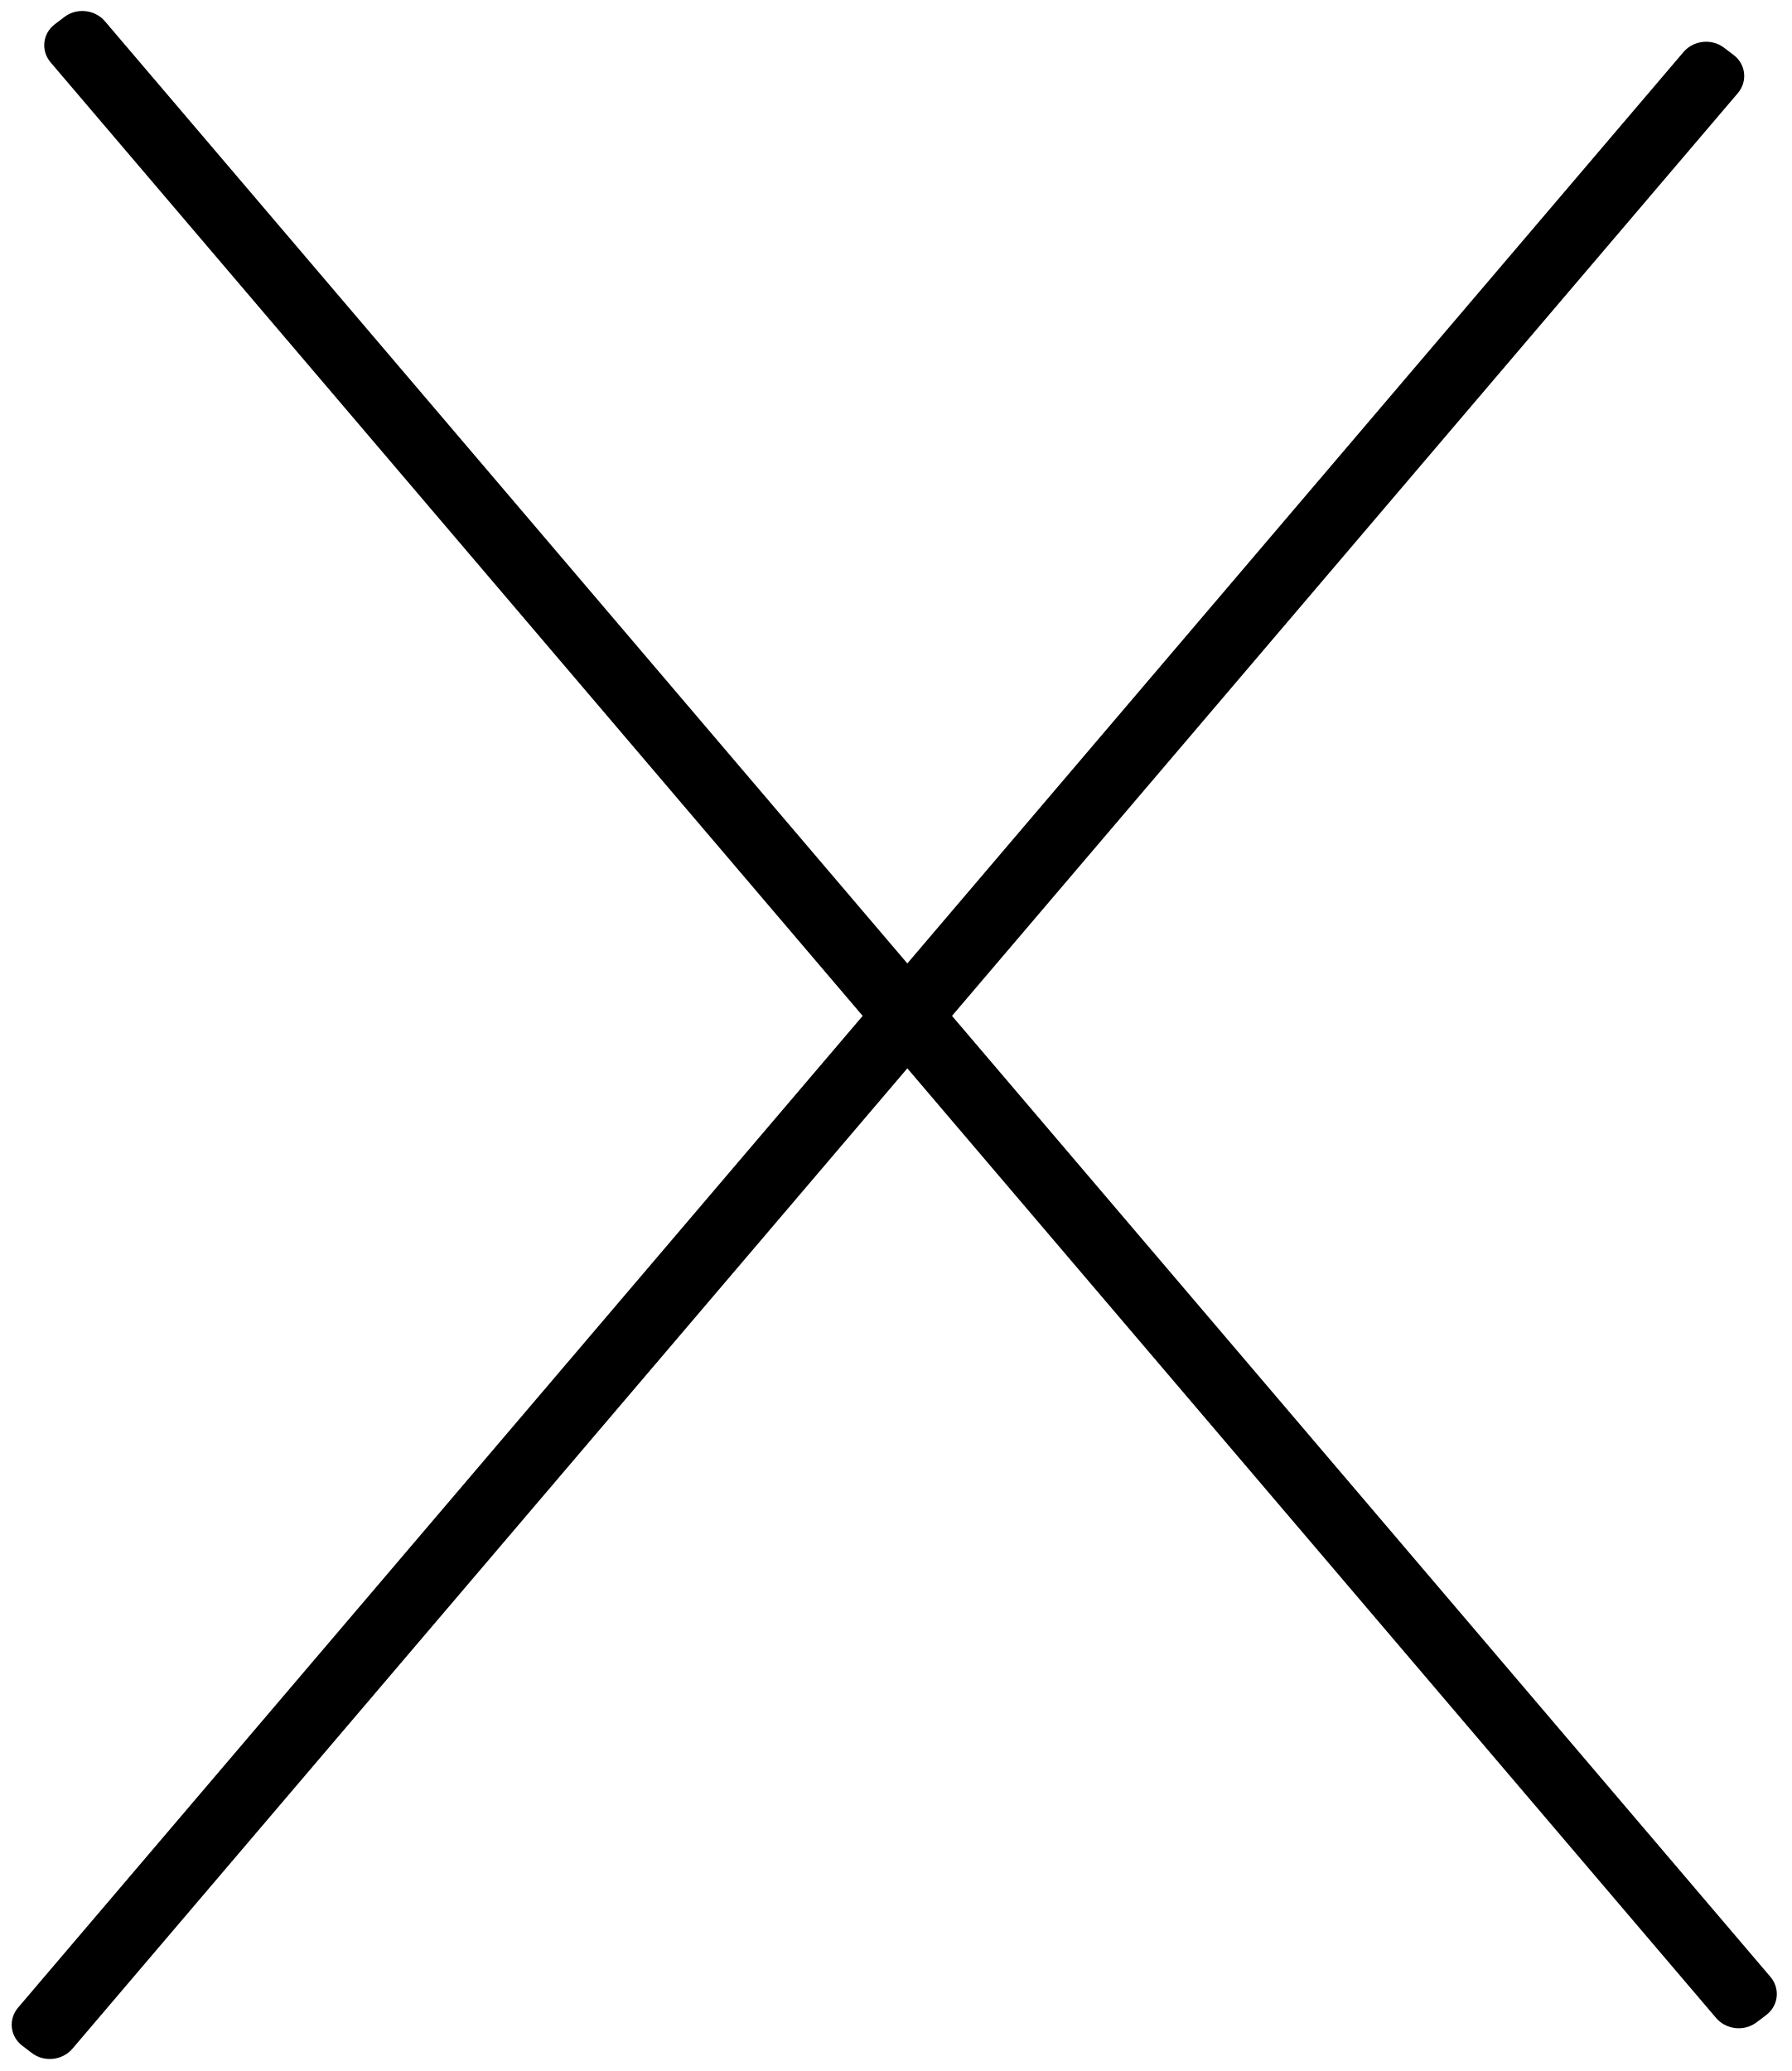
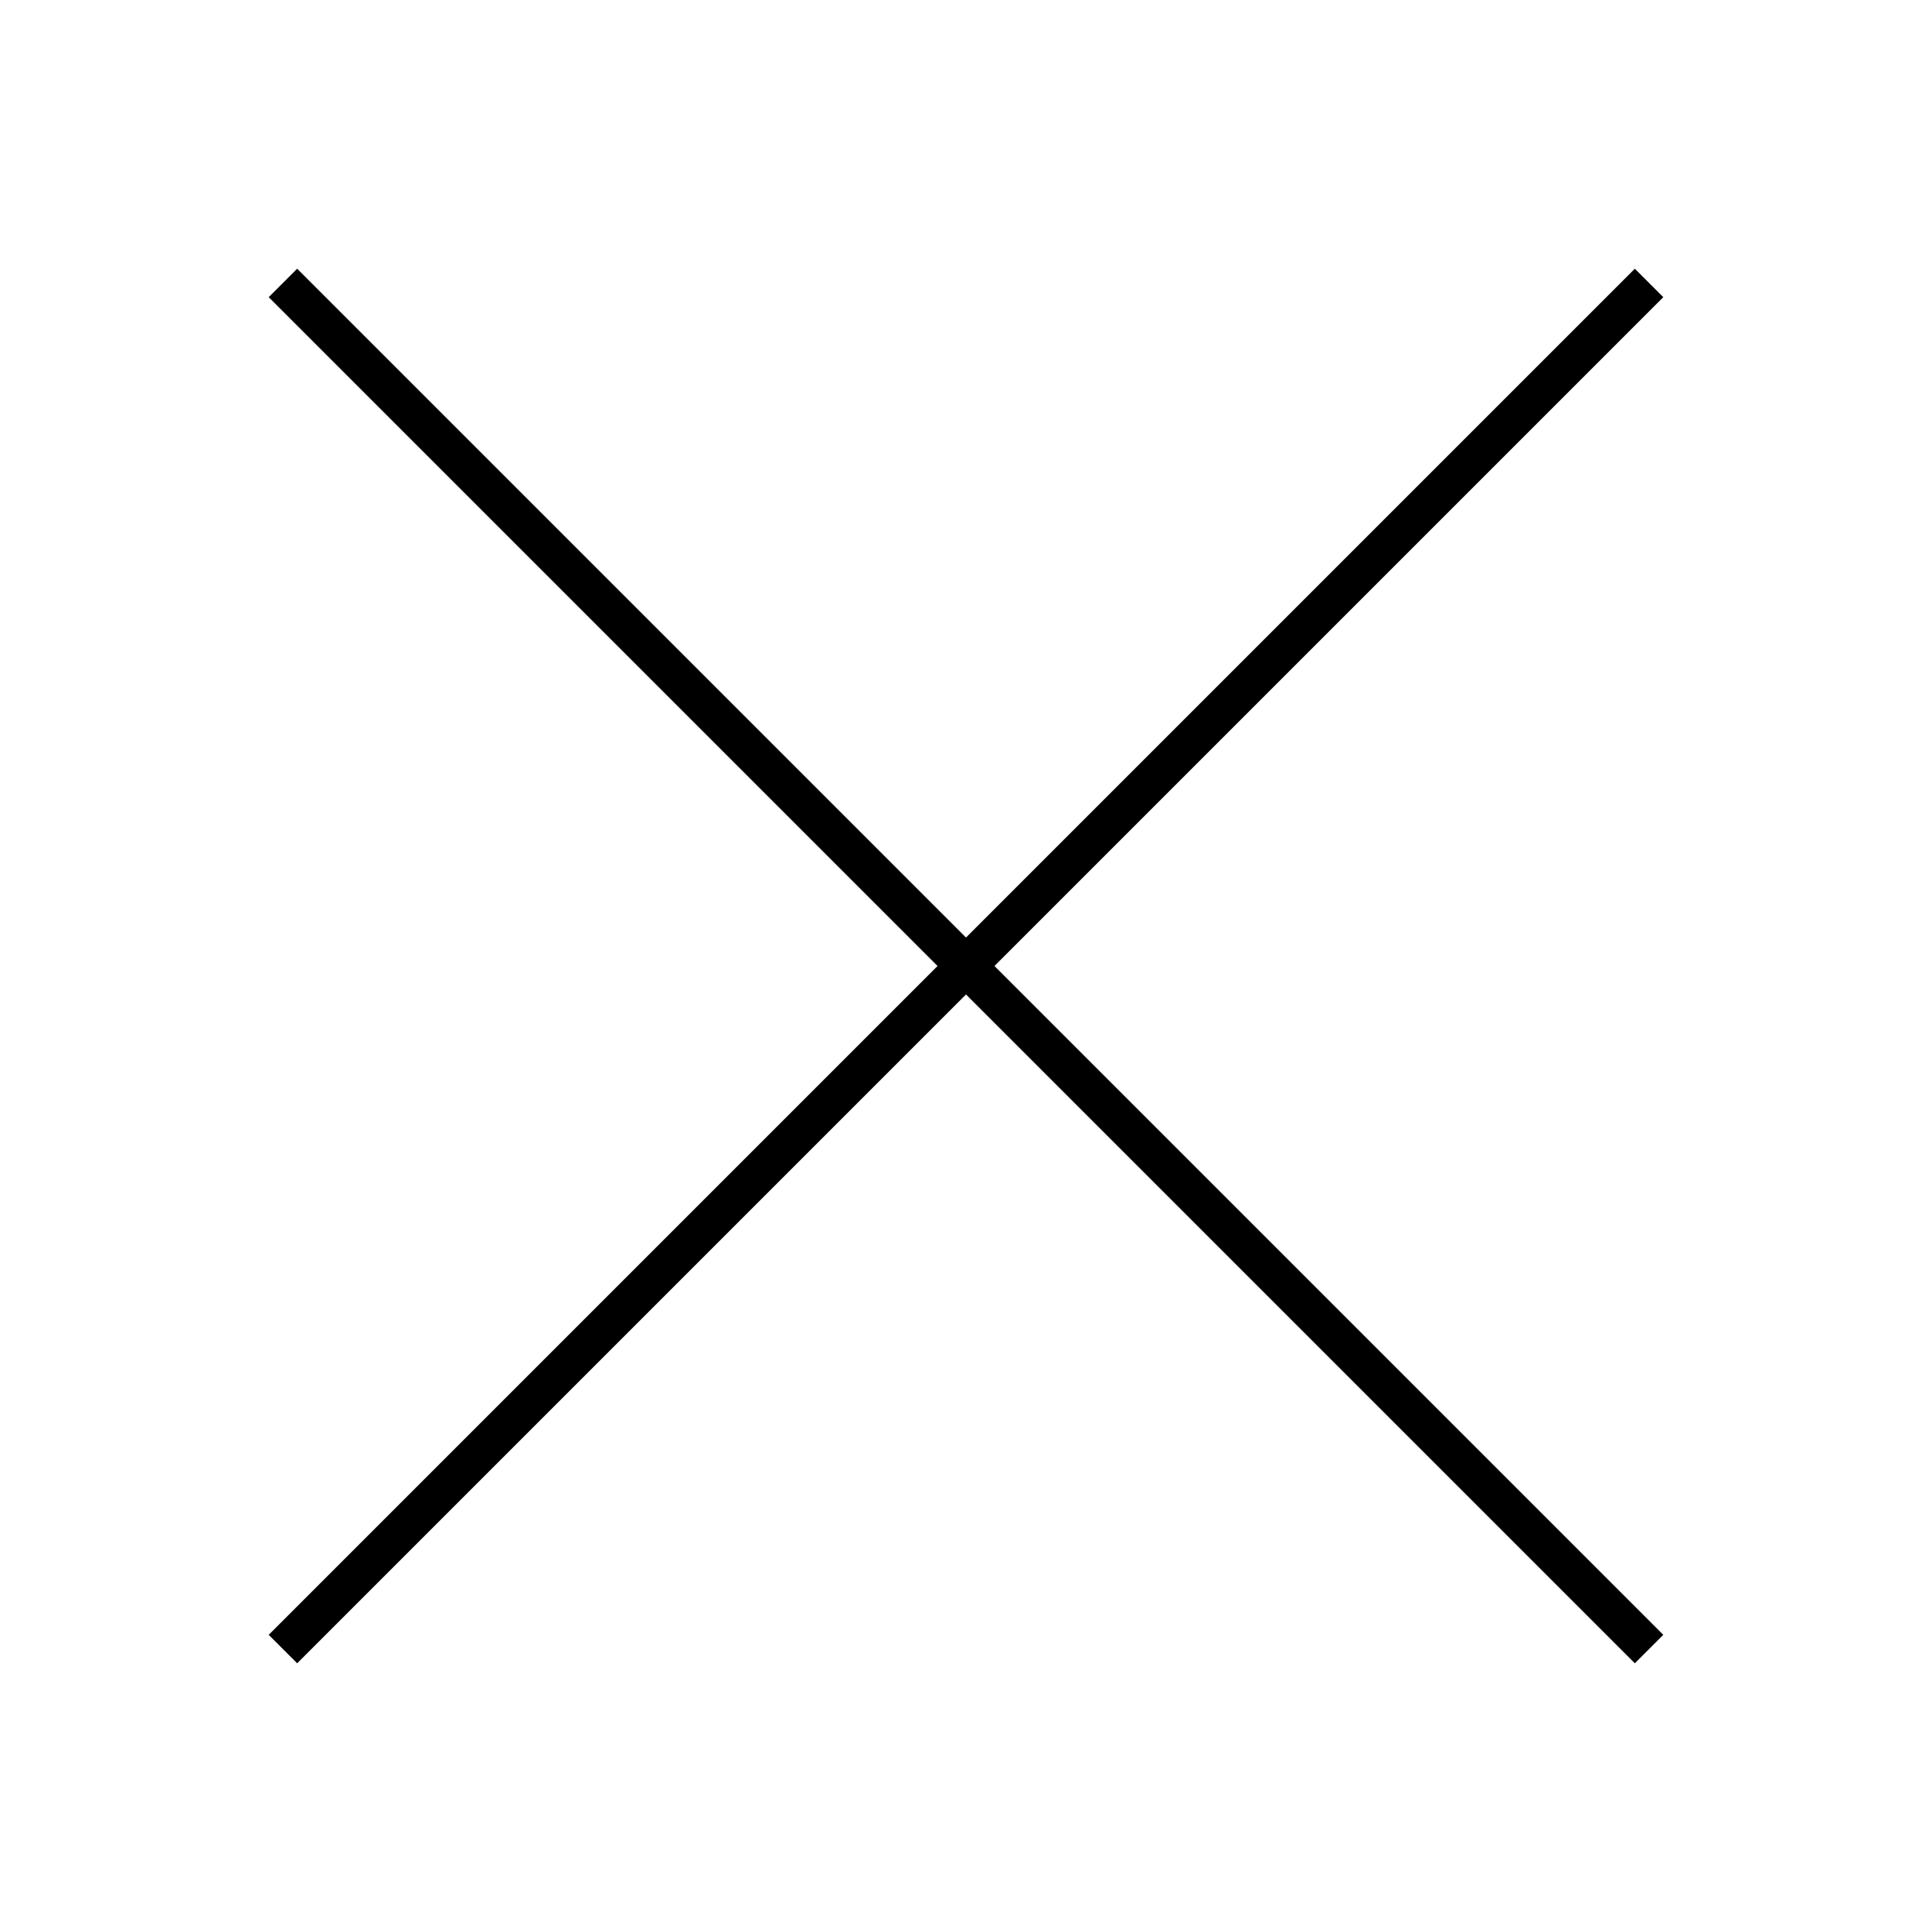
- <svg xmlns="http://www.w3.org/2000/svg" width="32" height="37" viewBox="0 0 32 37" fill="none">
-   <rect width="1.217" height="46.888" rx="0.5" transform="matrix(-0.796707 0.604366 -0.648344 -0.761347 31.9502 35.6976)" fill="black" />
-   <rect width="1.217" height="46.887" rx="0.5" transform="matrix(-0.796719 -0.604349 0.648328 -0.761361 0.969727 36.9824)" fill="black" />
+ <svg xmlns="http://www.w3.org/2000/svg" viewBox="0 0 48 48" width="32" height="32" fill="none">
+   <g transform="translate(24 24)">
+     <rect x="-0.5" y="-24" width="1" height="48" transform="rotate(45)" fill="black" />
+     <rect x="-0.5" y="-24" width="1" height="48" transform="rotate(-45)" fill="black" />
+   </g>
</svg>
